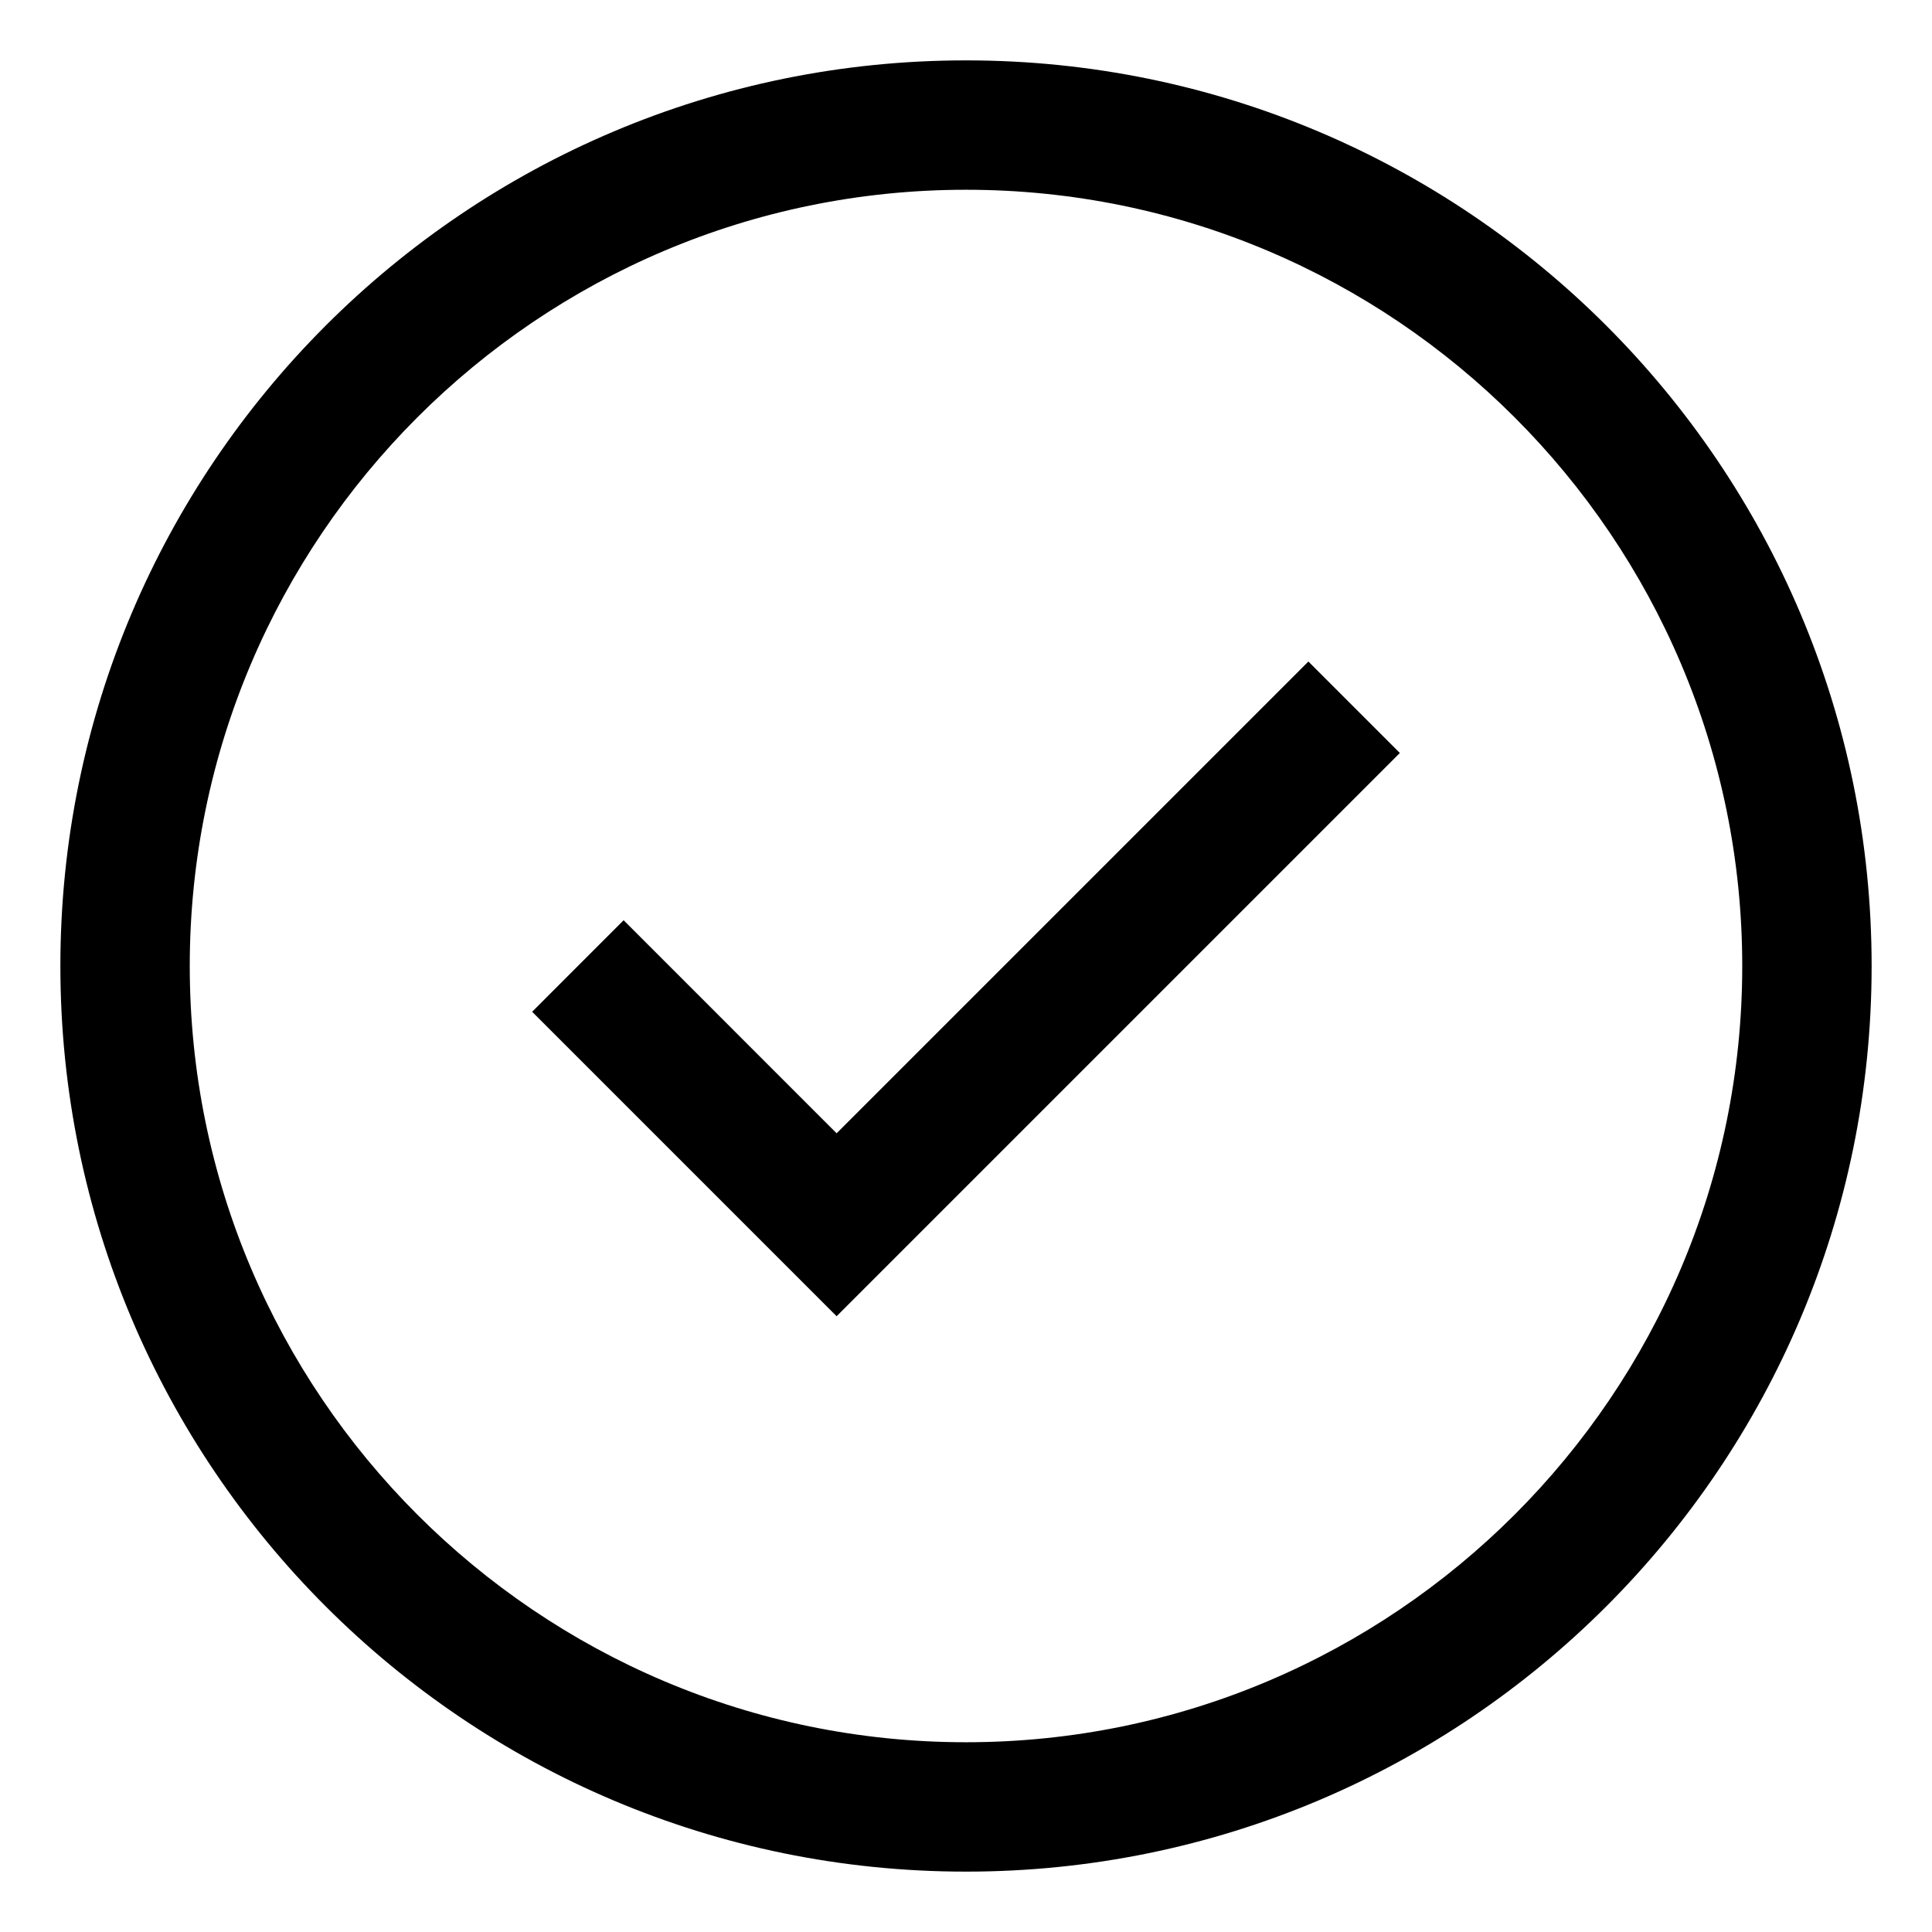
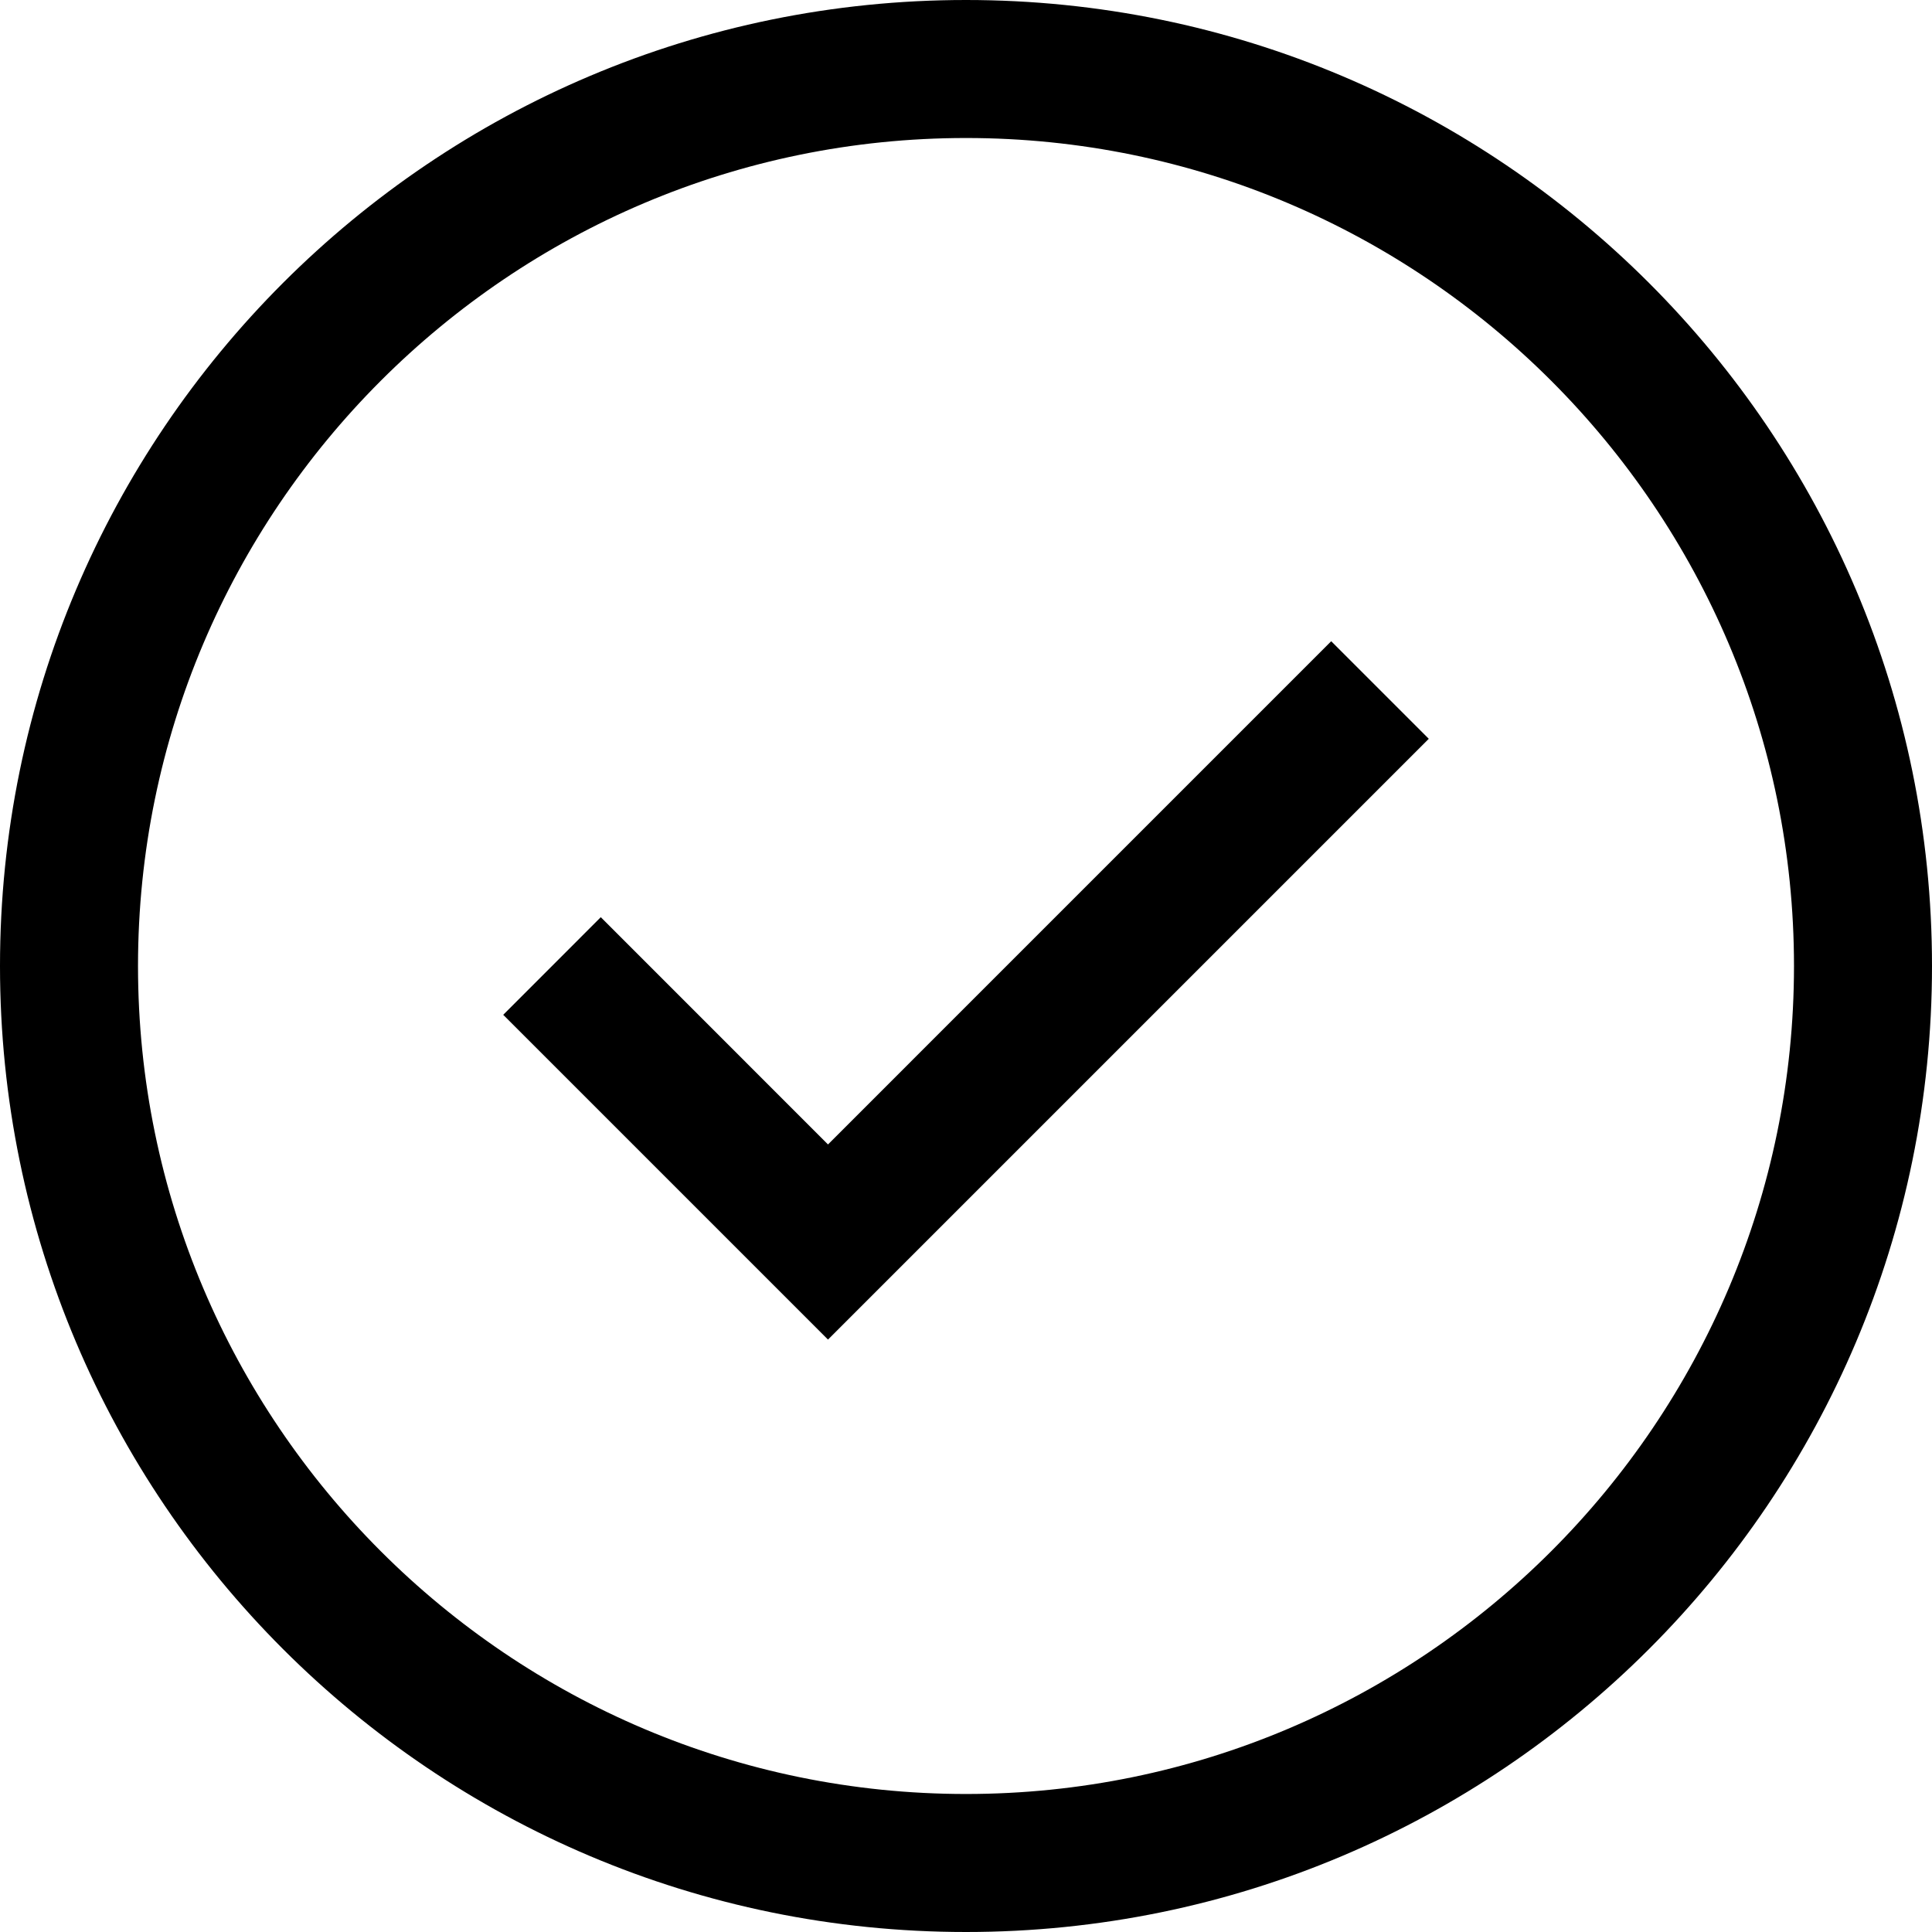
- <svg xmlns="http://www.w3.org/2000/svg" width="32px" height="32px" viewBox="0 0 32 32" version="1.1" fill-rule="evenodd">
-   <defs />
-   <polygon id="Shape" points="13.857 18.771 10.329 15.242 8.814 16.758 13.857 21.801 23.186 12.472 21.671 10.957" />
-   <path d="M16,1 C7.717,1 1,7.717 1,16 C1,24.283 7.717,31 16,31 C24.283,31 31,24.283 31,16 C31,7.717 24.283,1 16,1 L16,1 L16,1 Z M16,28.857 C8.91,28.857 3.143,23.09 3.143,16 C3.143,8.91 8.91,3.143 16,3.143 C23.09,3.143 28.857,8.91 28.857,16 C28.857,23.09 23.09,28.857 16,28.857 L16,28.857 L16,28.857 Z" id="Shape" />
+ <svg xmlns="http://www.w3.org/2000/svg" width="30px" height="30px" viewBox="0 0 30 30" version="1.1" fill-rule="evenodd">
+   <polygon id="Shape" points="12.857 17.771 9.329 14.242 7.814 15.758 12.857 20.801 22.186 11.472 20.671 9.957" />
+   <path d="M15,0 C6.717,0 0,6.717 0,15 C0,23.283 6.717,30 15,30 C23.283,30 30,23.283 30,15 C30,6.717 23.283,0 15,0 L15,0 L15,0 L15,0 Z M15,27.857 C7.91,27.857 2.143,22.09 2.143,15 C2.143,7.91 7.91,2.143 15,2.143 C22.09,2.143 27.857,7.91 27.857,15 C27.857,22.09 22.09,27.857 15,27.857 L15,27.857 L15,27.857 L15,27.857 Z" id="Shape" />
</svg>
